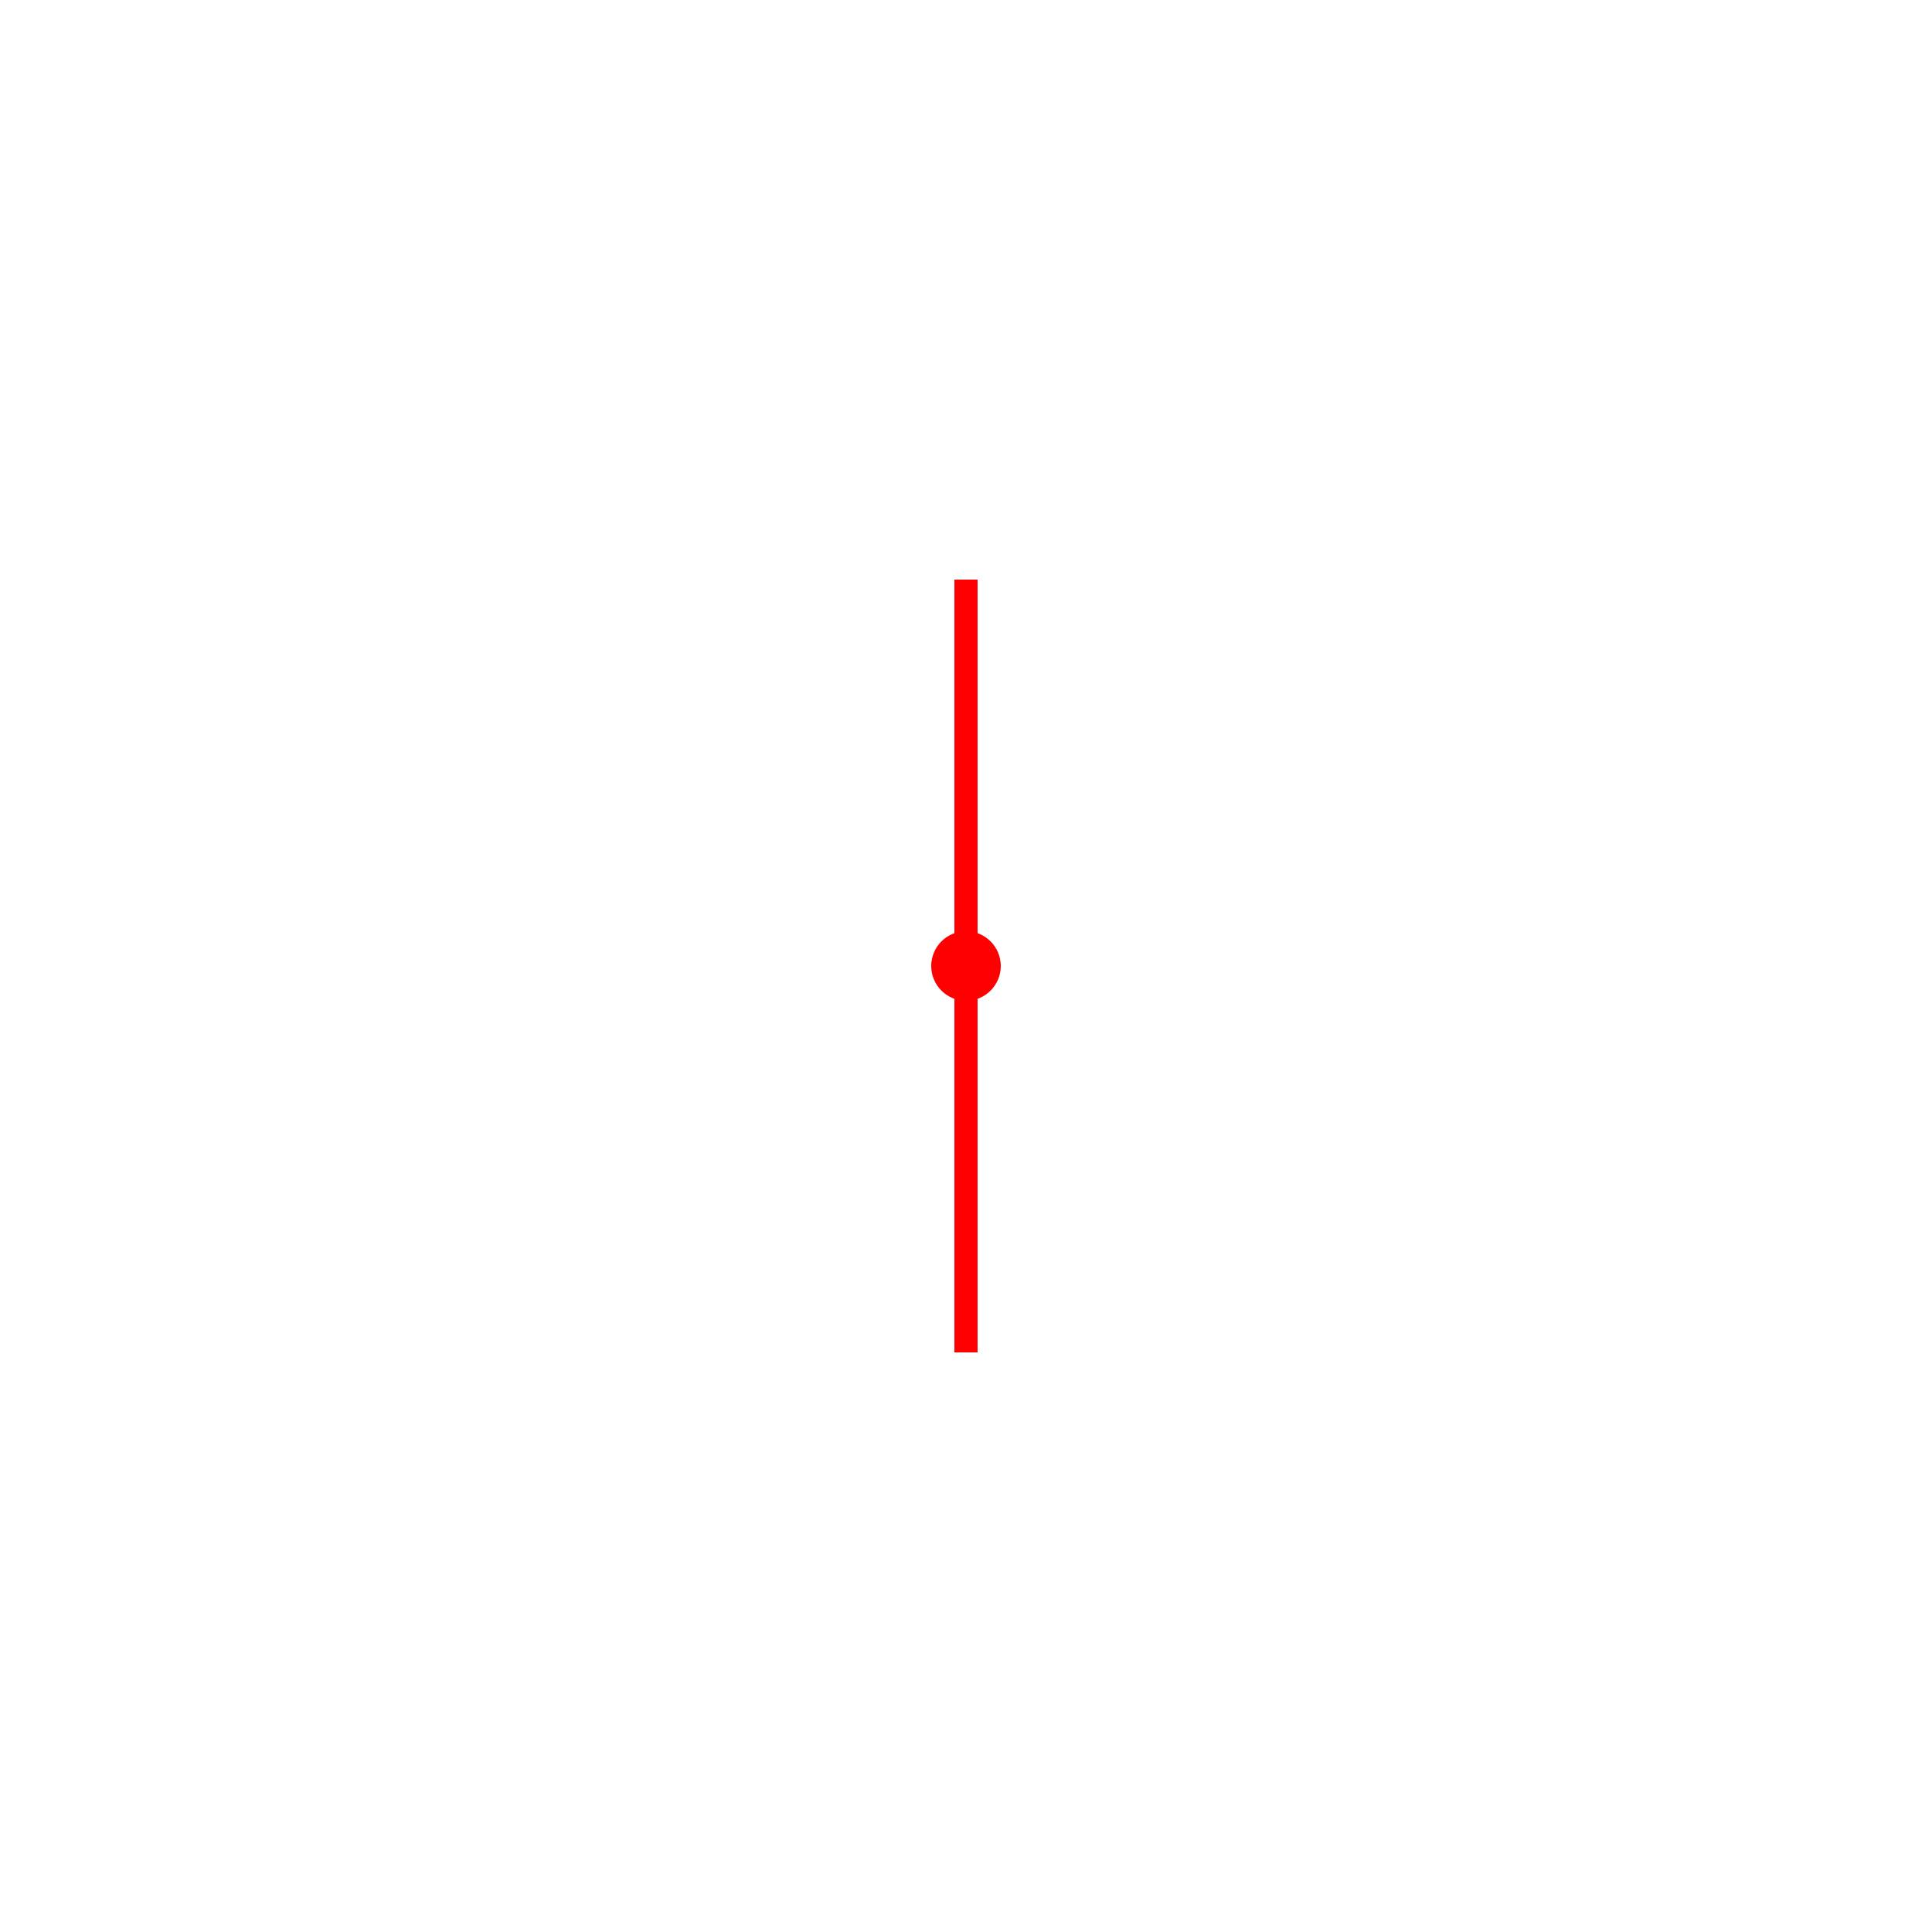
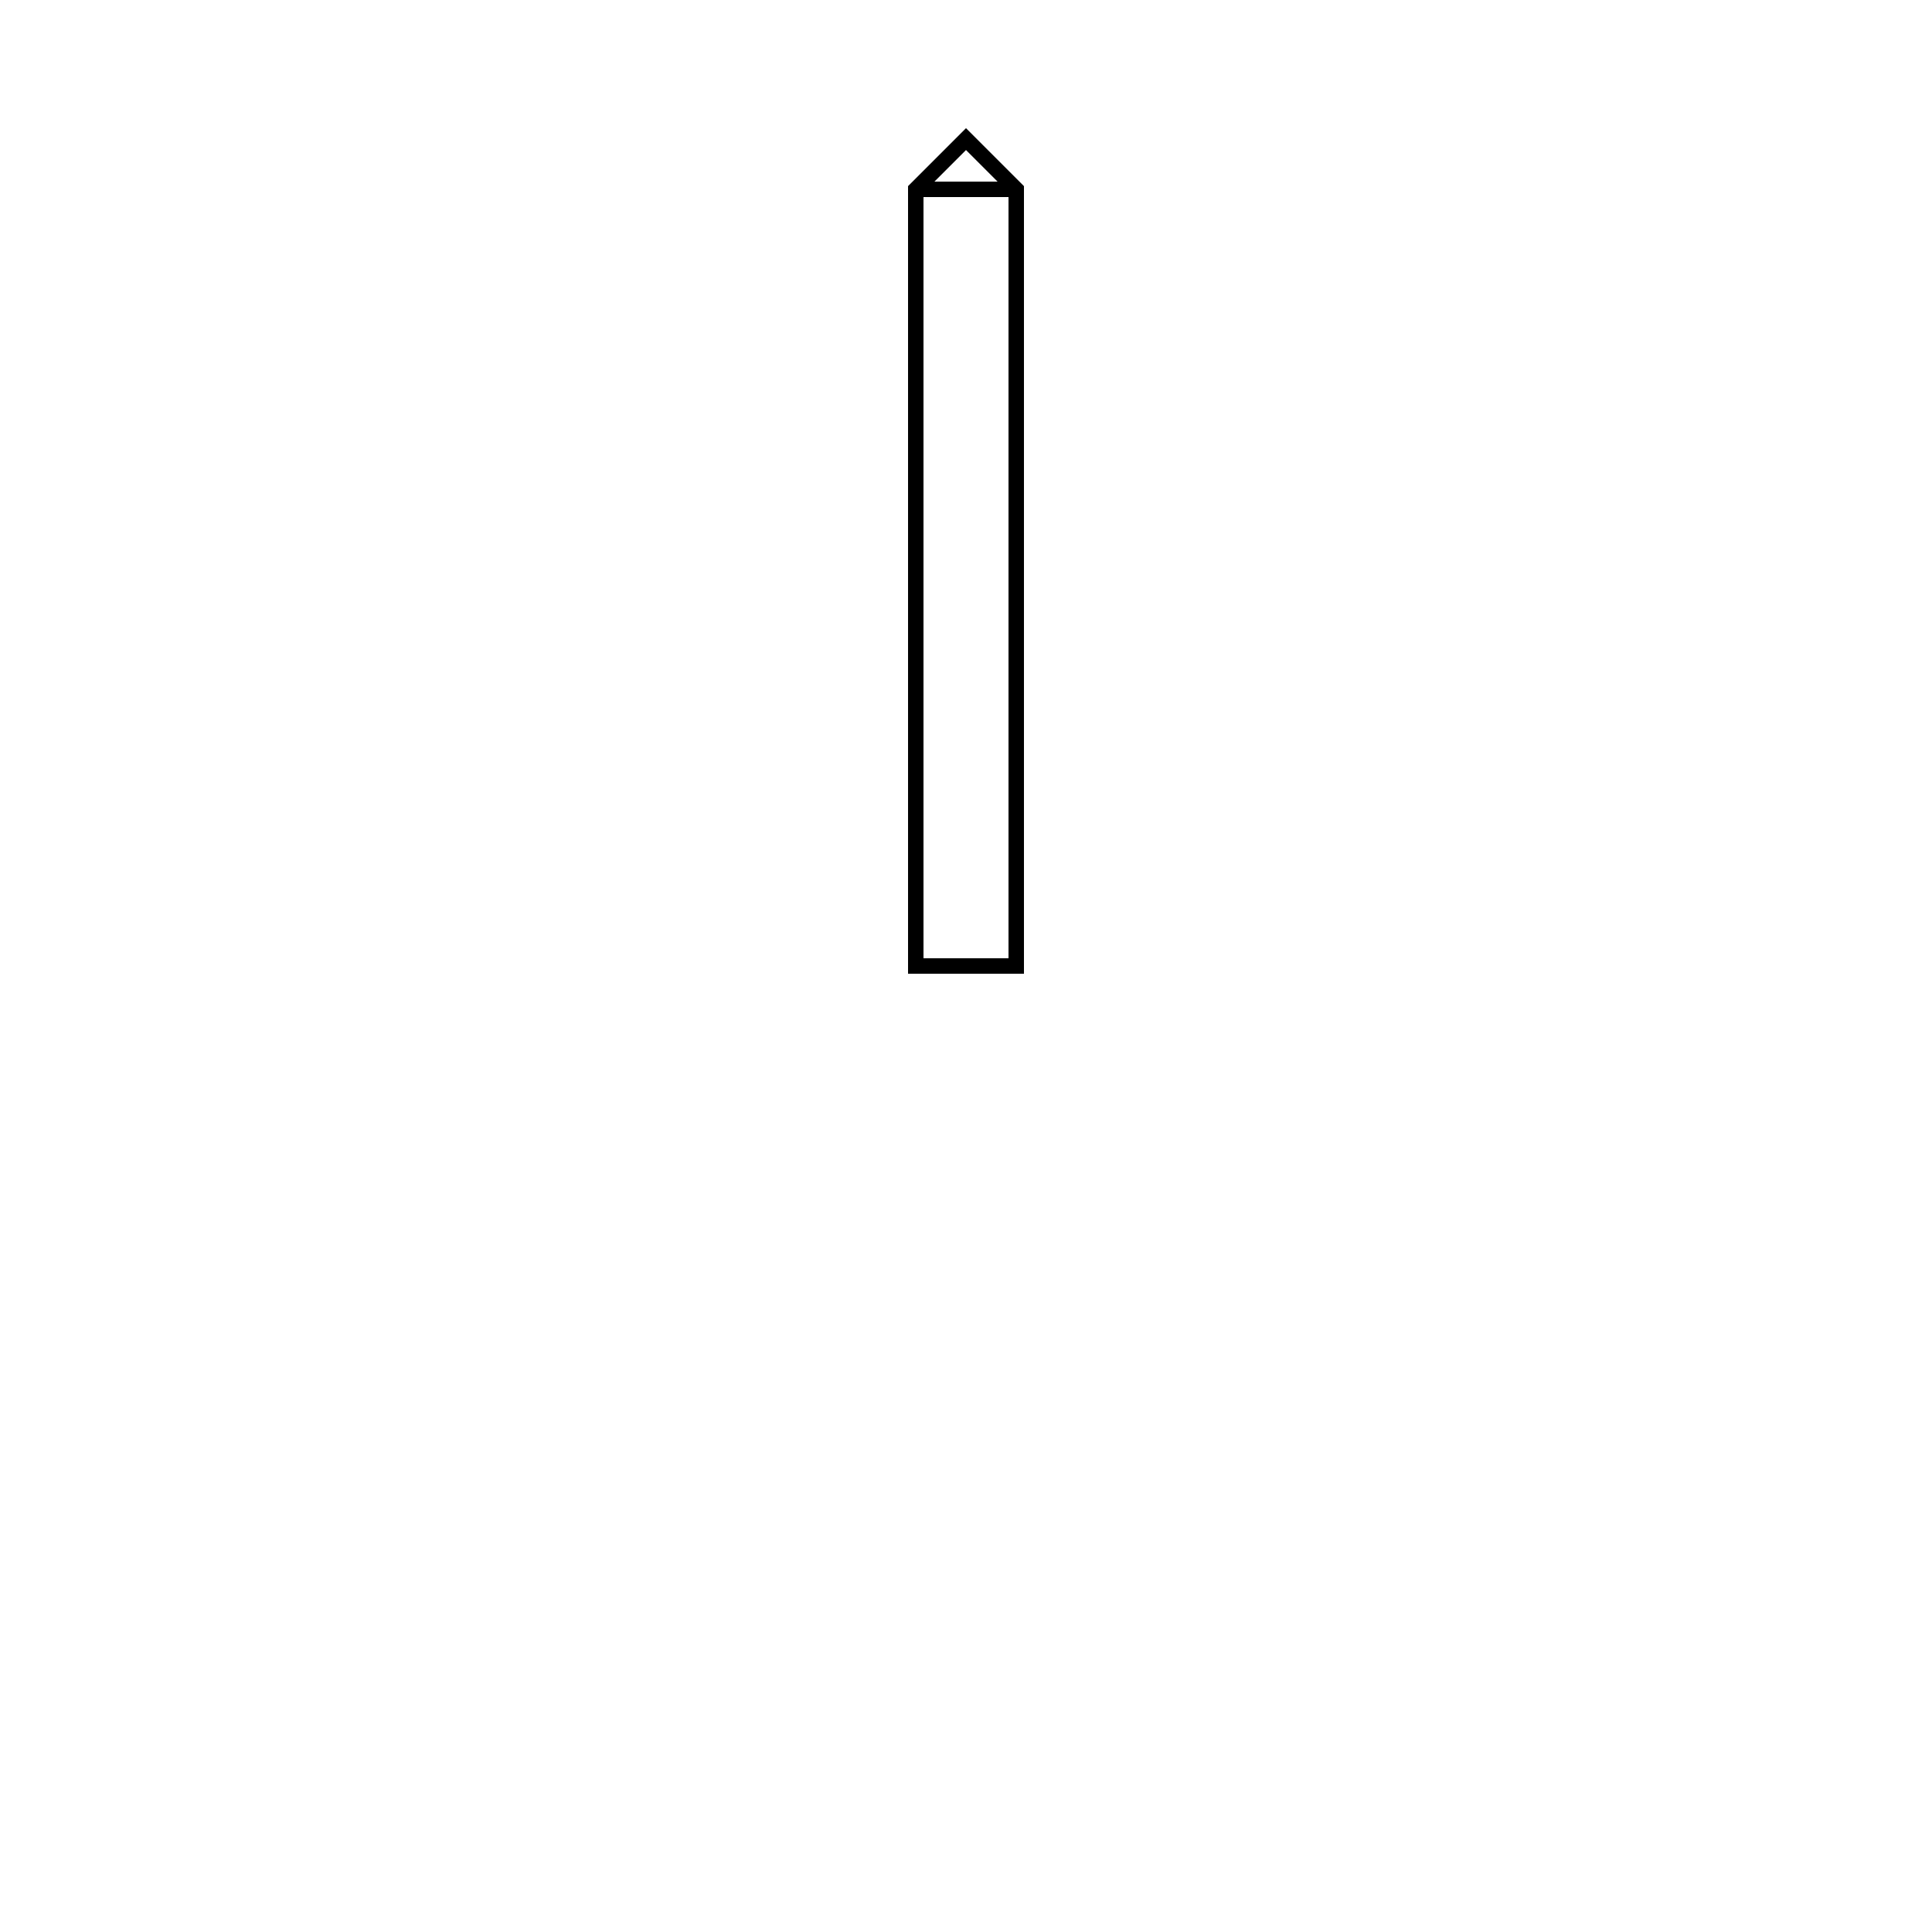
<svg xmlns="http://www.w3.org/2000/svg" width="500" height="500" viewbox="0 0 500 500">
-   <circle cx="250" cy="250" r="6" stroke="red" stroke-width="6" fill="red" />
-   <line x1="250" y1="250" x2="250" y2="150" style="stroke:red;stroke-width:6" />
-   <line x1="250" y1="250" x2="250" y2="350" style="stroke:red;stroke-width:6" />
+   <path d="M250 250 L237 250 L237 143 L237 89 L237 62 L237 49 L250 36 L263 49 L263 156 L263 210 L263 237 L263 250 L250 250 Z" stroke="black" stroke-width="4" fill="none" />
+   <line x1="263" y1="49" x2="237" y2="49" style="stroke:black;stroke-width:4" />
</svg>
